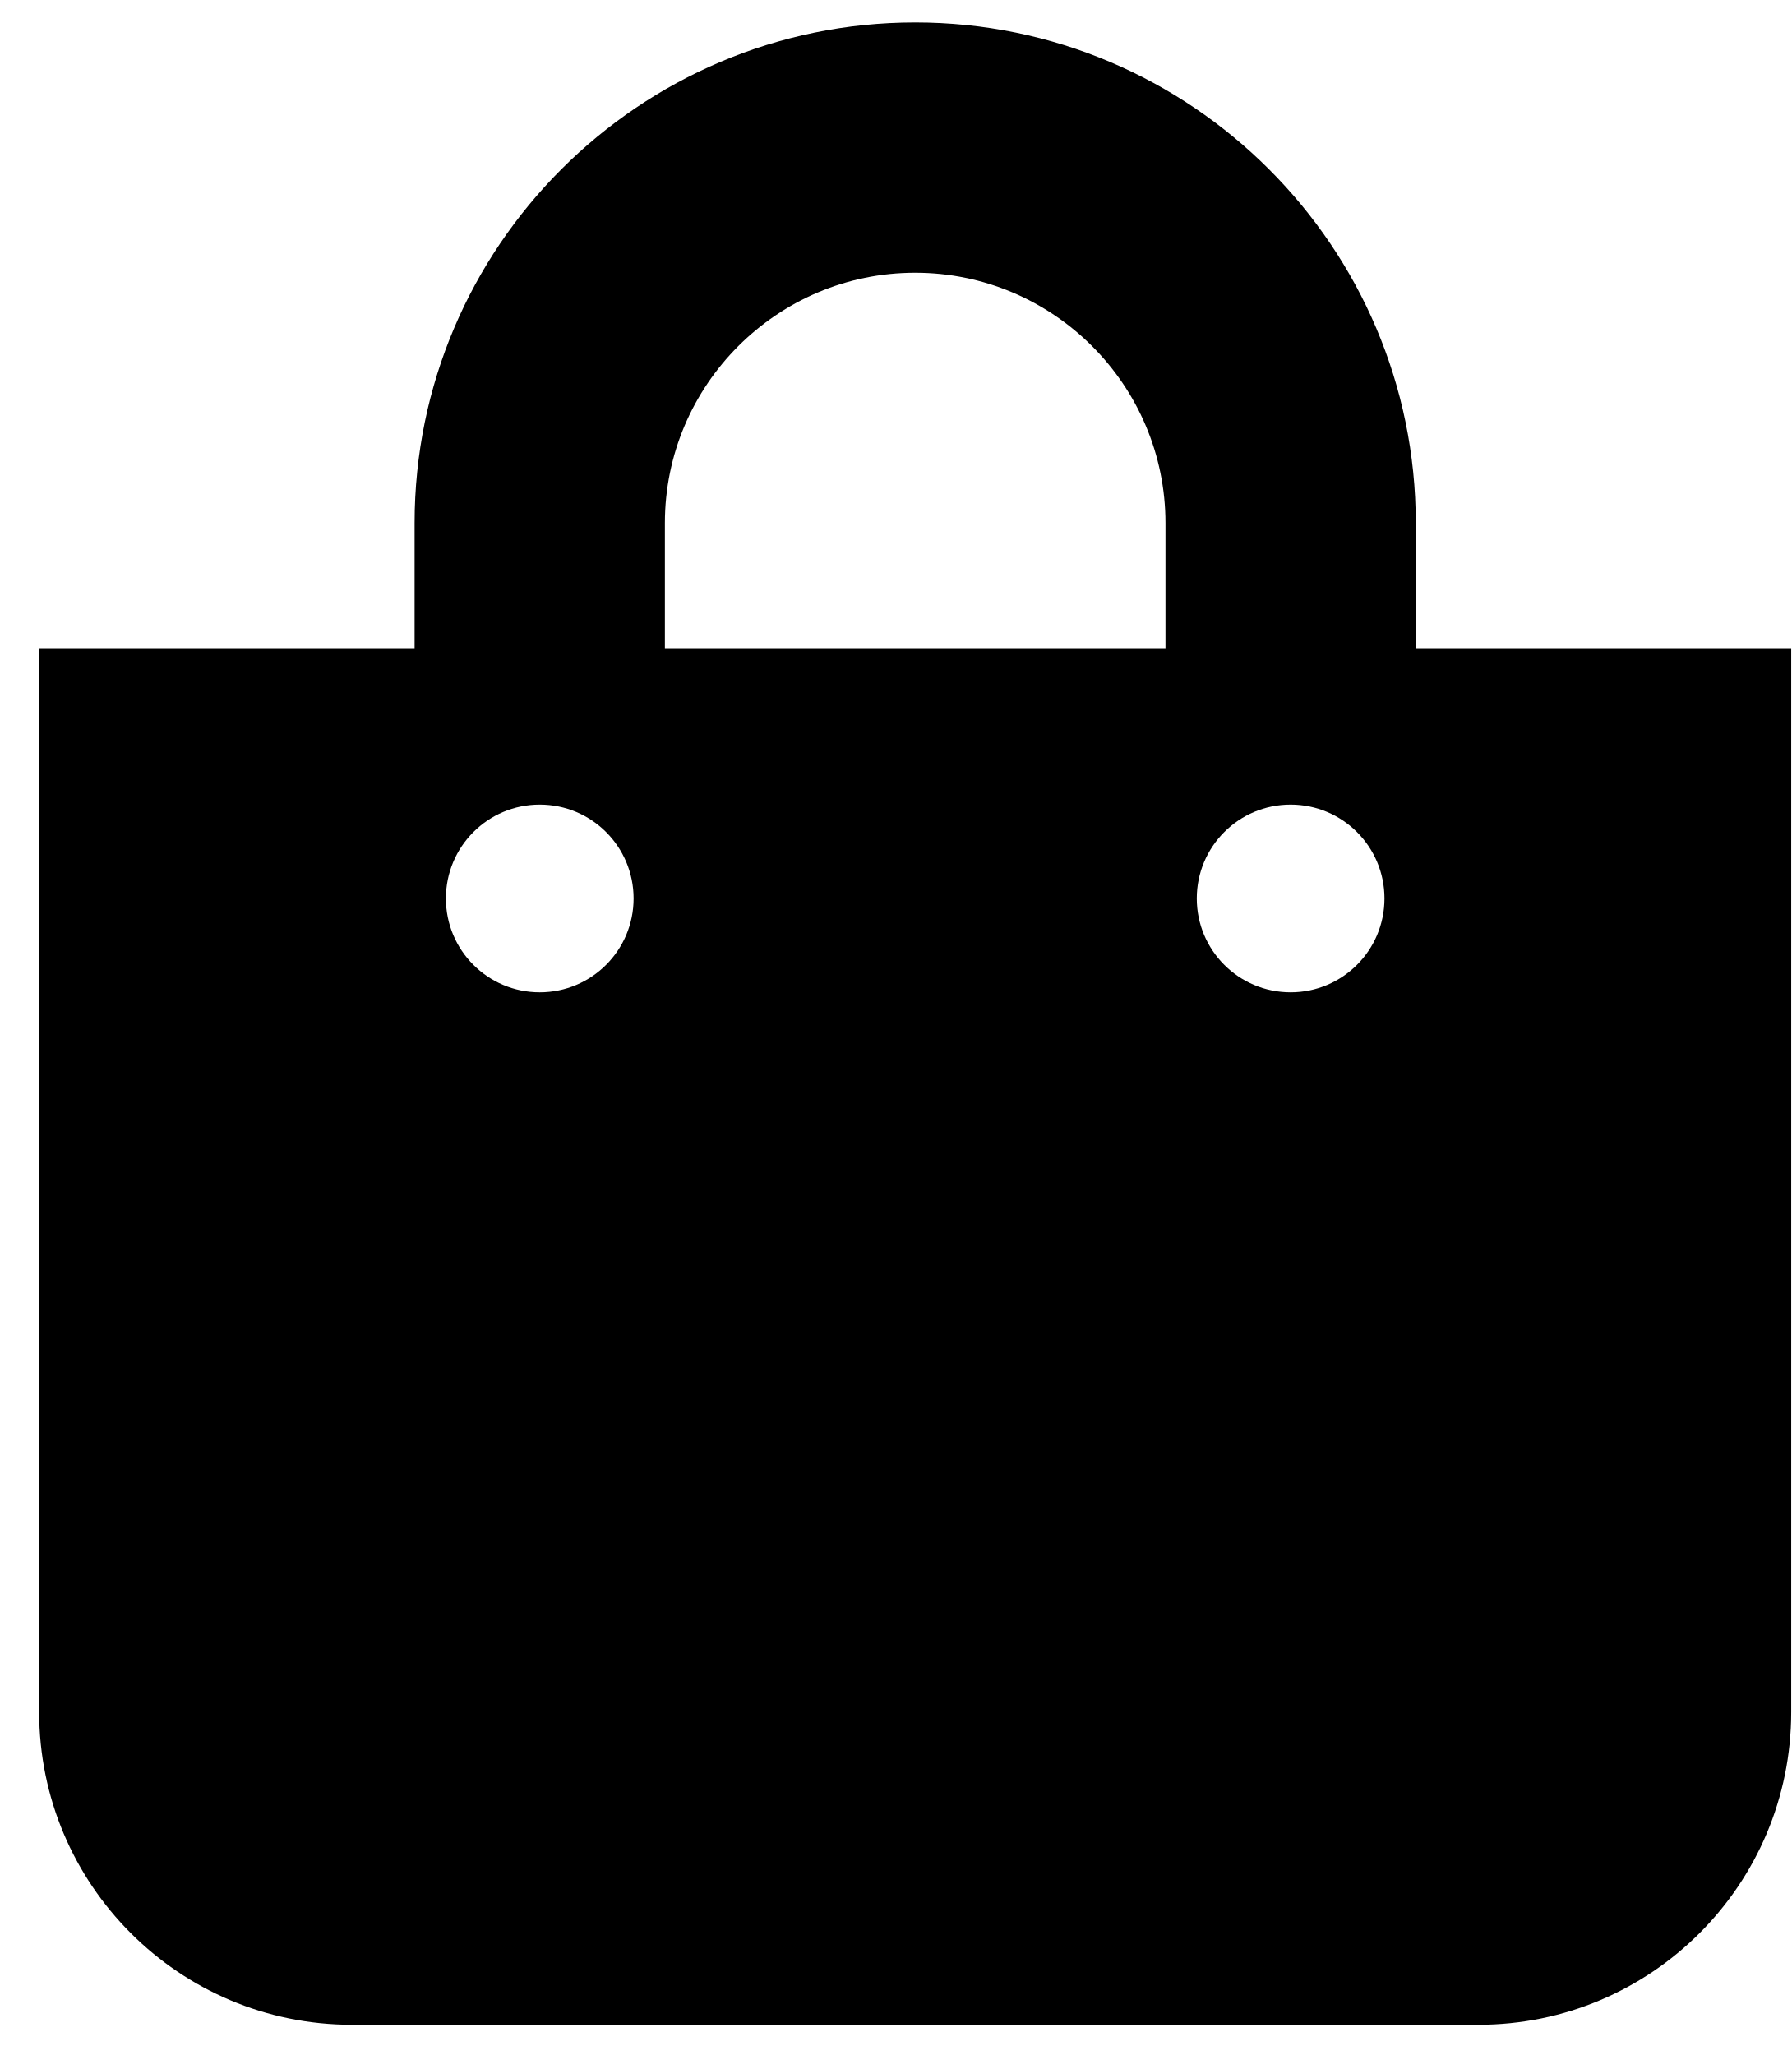
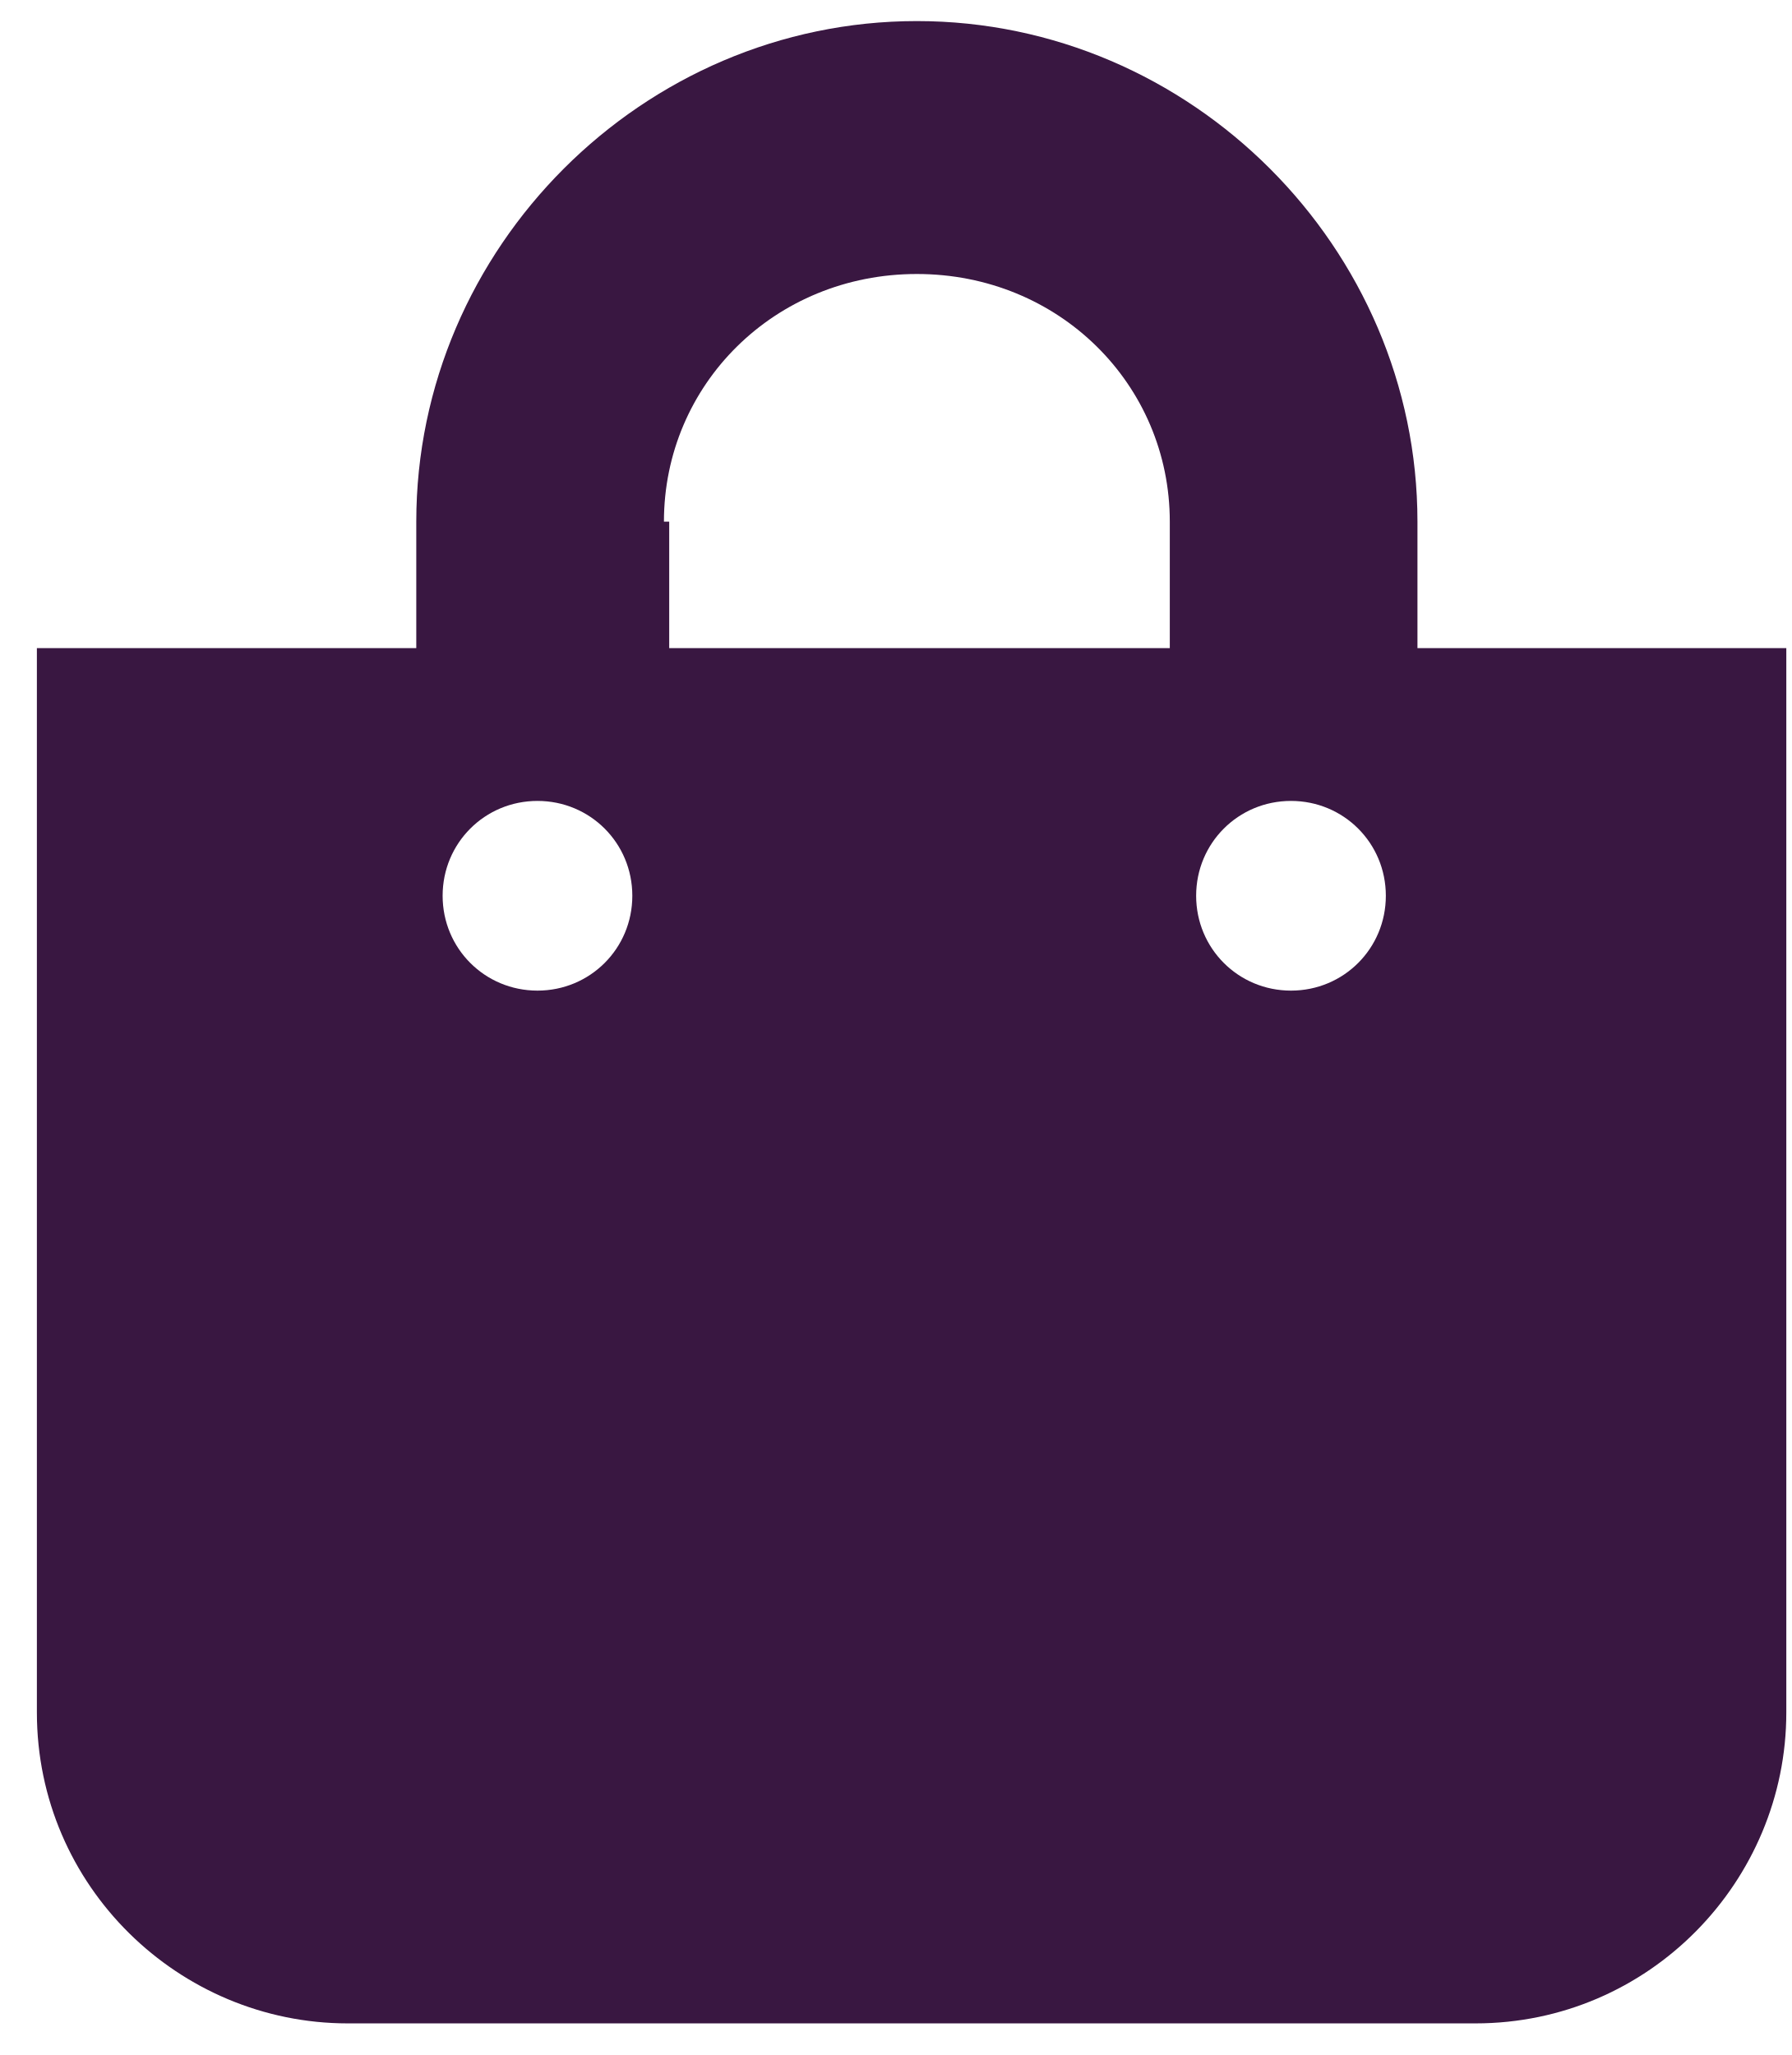
- <svg xmlns="http://www.w3.org/2000/svg" width="34" height="39" viewBox="0 0 34 39" fill="none">
-   <path d="M26.868 12.301V9.926C26.868 4.688 22.606 0.426 17.368 0.426C12.13 0.426 7.868 4.688 7.868 9.926V12.301H0.743V32.489C0.743 35.768 3.401 38.426 6.68 38.426H28.055C31.335 38.426 33.993 35.768 33.993 32.489V12.301H26.868ZM12.618 9.926C12.618 7.307 14.749 5.176 17.368 5.176C19.987 5.176 22.118 7.307 22.118 9.926V12.301H12.618V9.926ZM24.493 18.832C23.509 18.832 22.712 18.035 22.712 17.051C22.712 16.067 23.509 15.27 24.493 15.27C25.477 15.27 26.274 16.067 26.274 17.051C26.274 18.035 25.477 18.832 24.493 18.832ZM10.243 18.832C9.259 18.832 8.462 18.035 8.462 17.051C8.462 16.067 9.259 15.27 10.243 15.27C11.227 15.27 12.024 16.067 12.024 17.051C12.024 18.035 11.227 18.832 10.243 18.832Z" fill="black" />
+ <svg xmlns="http://www.w3.org/2000/svg" version="1.1" id="Camada_1" x="0px" y="0px" viewBox="0 0 34 39" style="enable-background:new 0 0 34 39;" xml:space="preserve">
+   <style type="text/css">
+ 	.st0{fill:#391741;}
+ </style>
+   <path class="st0" d="M26.9,12.3V9.9c0-5.2-4.3-9.5-9.5-9.5S7.9,4.7,7.9,9.9v2.4H0.7v20.2c0,3.3,2.7,5.9,5.9,5.9h21.4  c3.3,0,5.9-2.7,5.9-5.9V12.3H26.9z M12.6,9.9c0-2.6,2.1-4.7,4.8-4.7s4.8,2.1,4.8,4.7v2.4h-9.5V9.9z M24.5,18.8c-1,0-1.8-0.8-1.8-1.8  c0-1,0.8-1.8,1.8-1.8c1,0,1.8,0.8,1.8,1.8C26.3,18,25.5,18.8,24.5,18.8z M10.2,18.8c-1,0-1.8-0.8-1.8-1.8c0-1,0.8-1.8,1.8-1.8  c1,0,1.8,0.8,1.8,1.8C12,18,11.2,18.8,10.2,18.8z" />
</svg>
